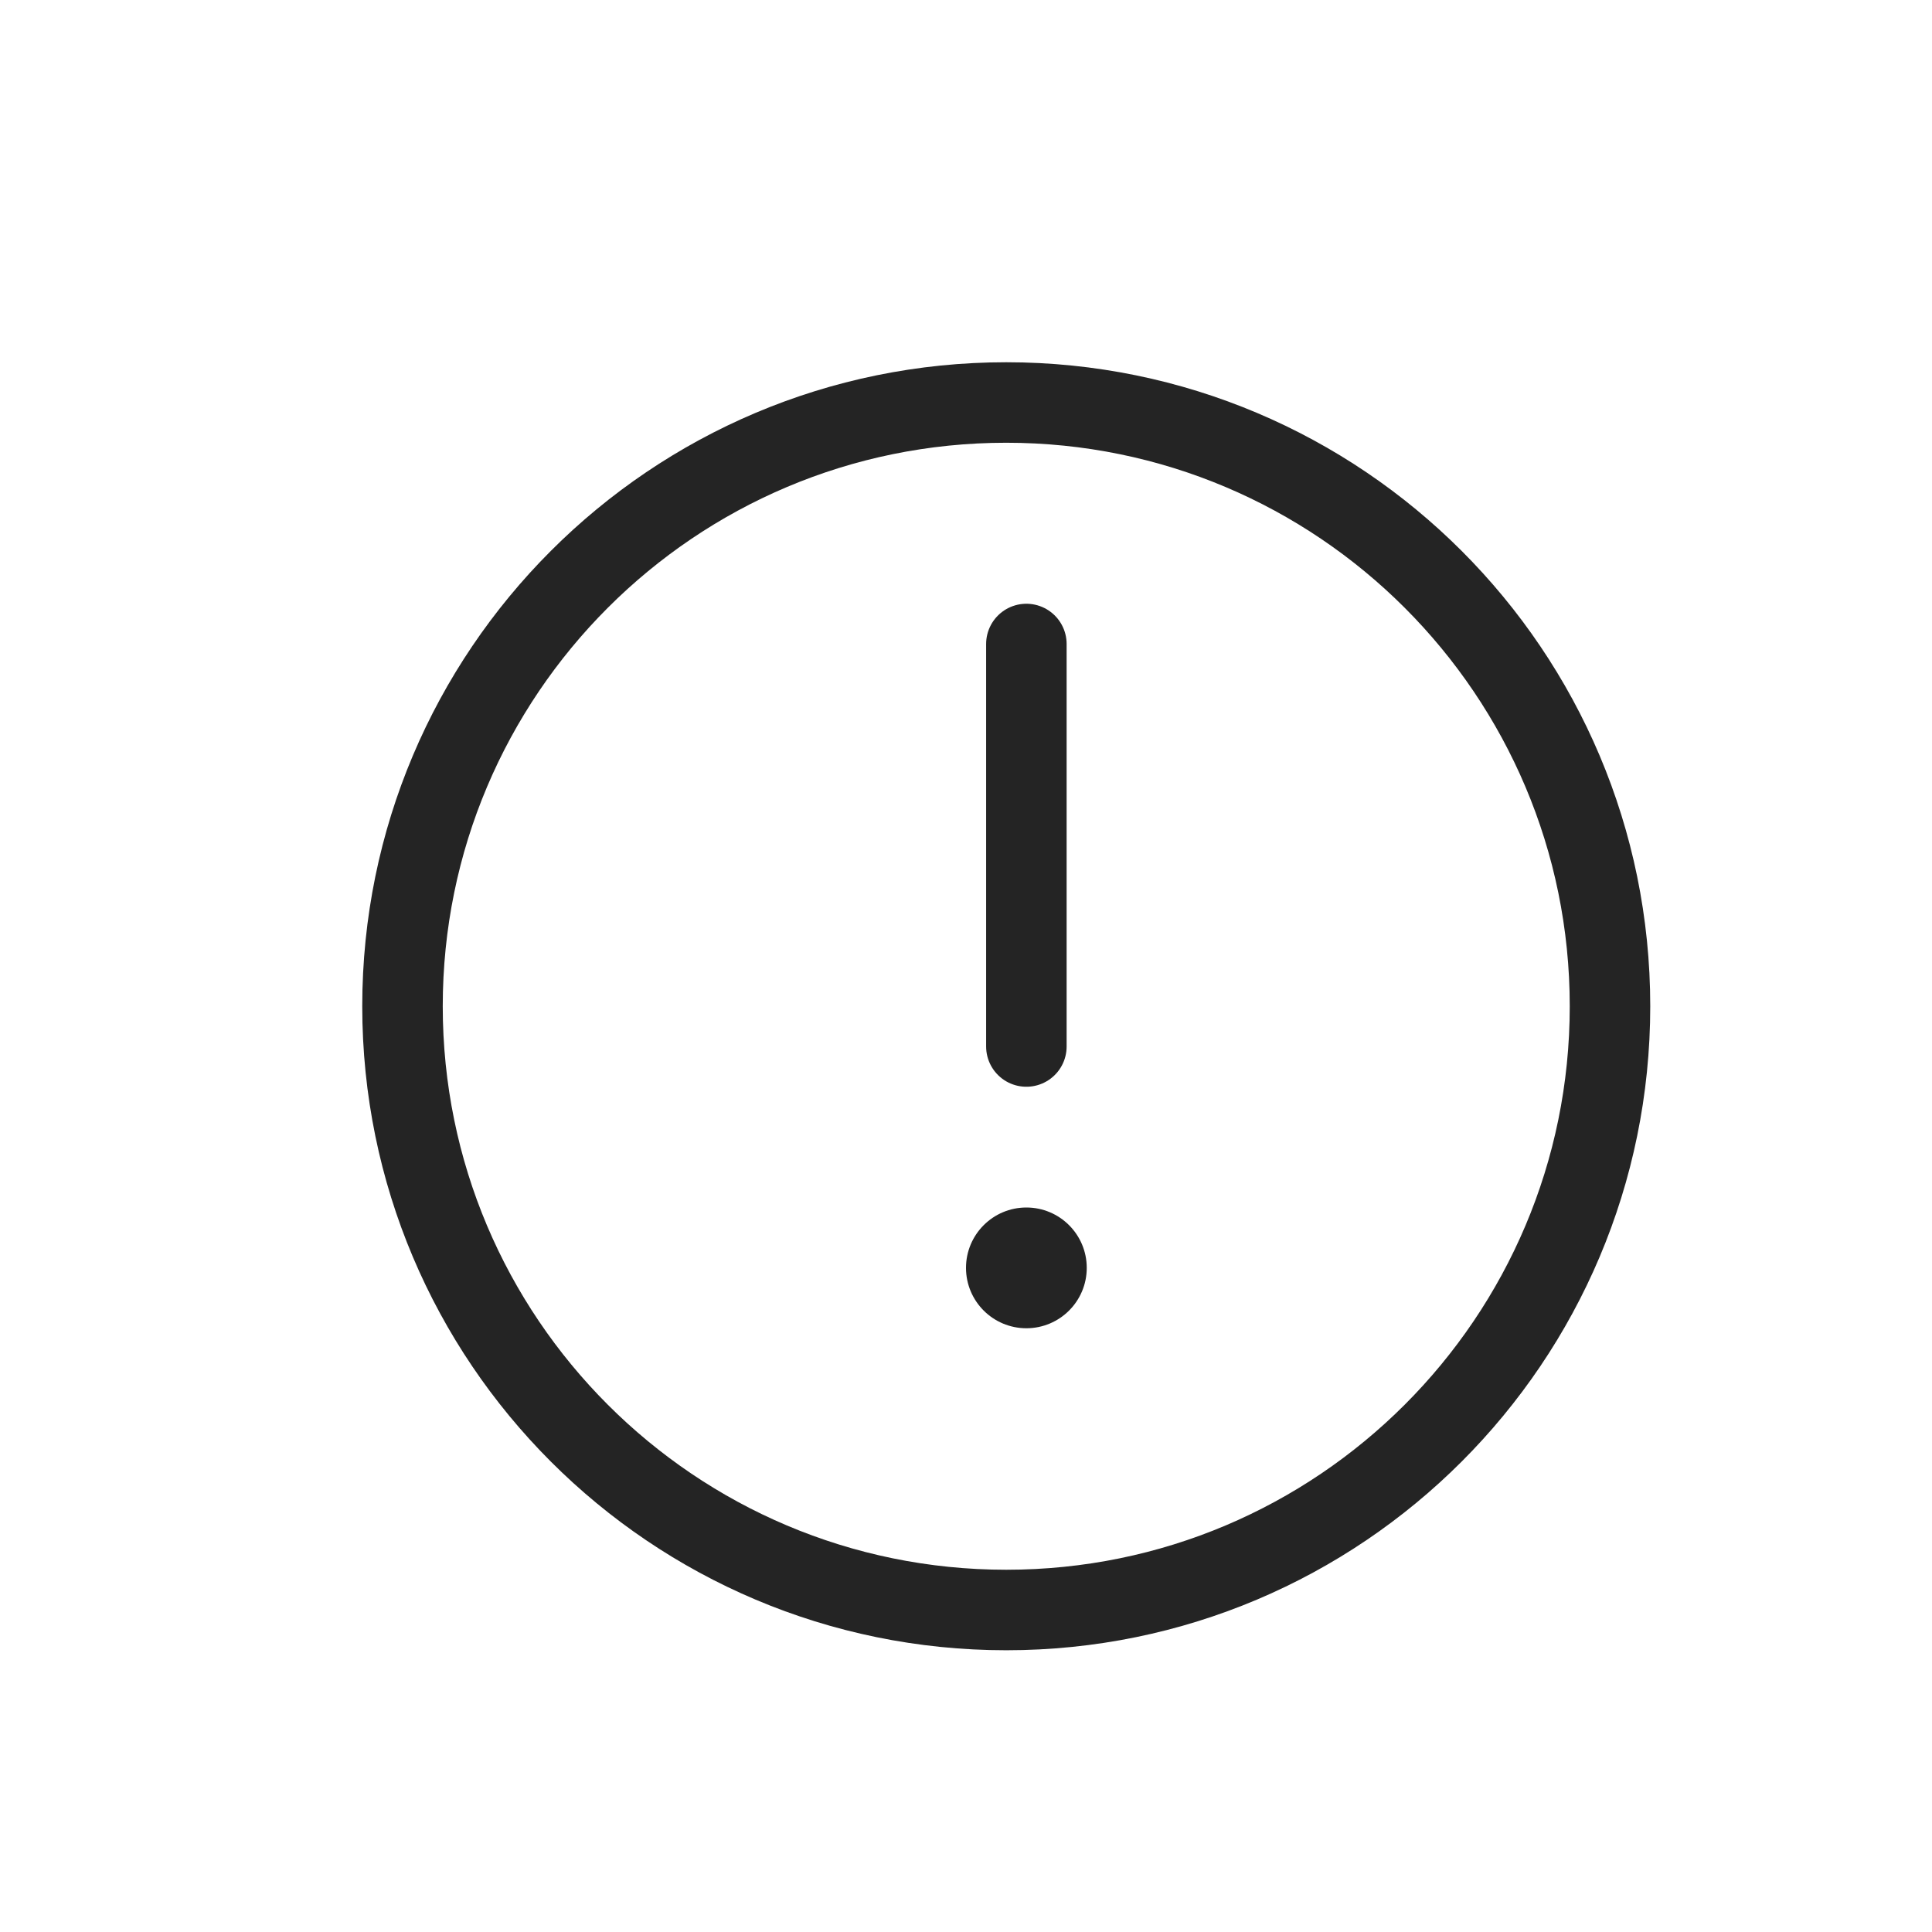
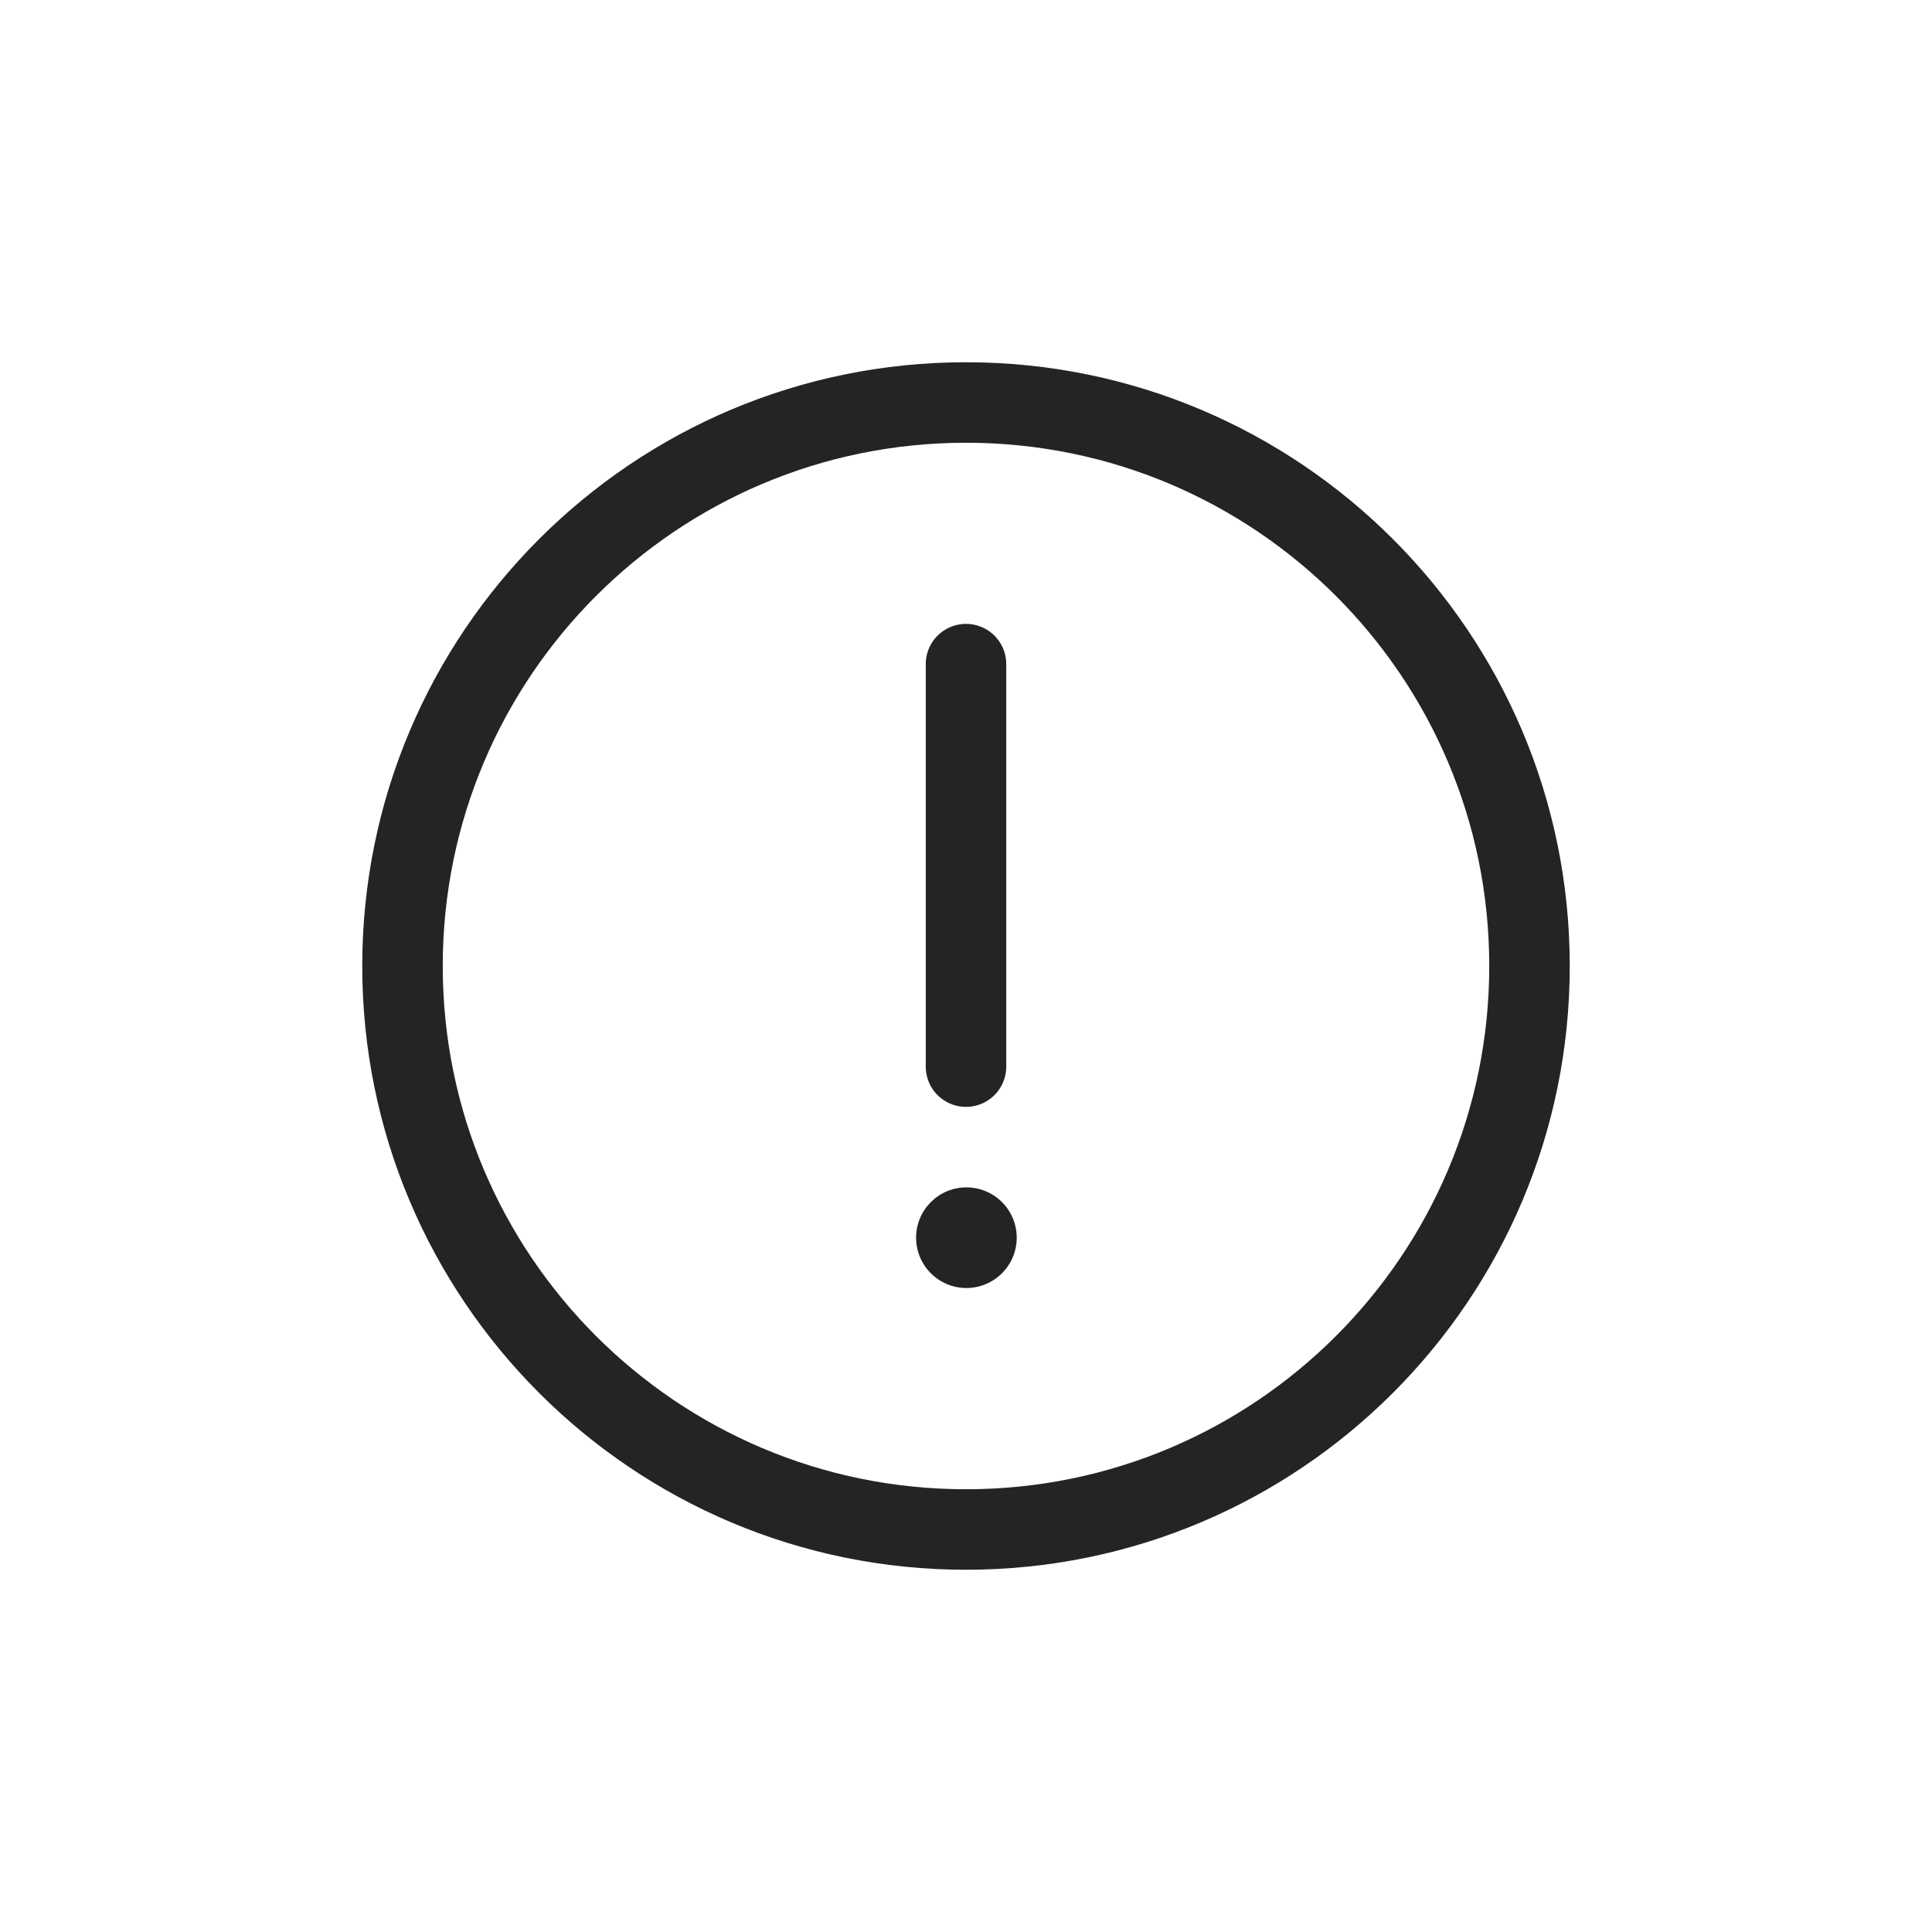
<svg xmlns="http://www.w3.org/2000/svg" width="24" height="24" viewBox="0 0 24 24" fill="none">
-   <circle cx="12.5" cy="12.5" r="7.5" stroke="#242424" />
-   <circle cx="12.75" cy="15.75" r="0.75" fill="#242424" />
-   <path d="M12.75 8L12.75 13" stroke="#242424" stroke-linecap="round" />
+   <circle cx="12" cy="12" r="7" stroke="#242424" />
+   <circle cx="12.005" cy="15.375" r="0.625" fill="#242424" />
+   <path d="M12 8.25L12 13.25" stroke="#242424" stroke-linecap="round" />
</svg>
